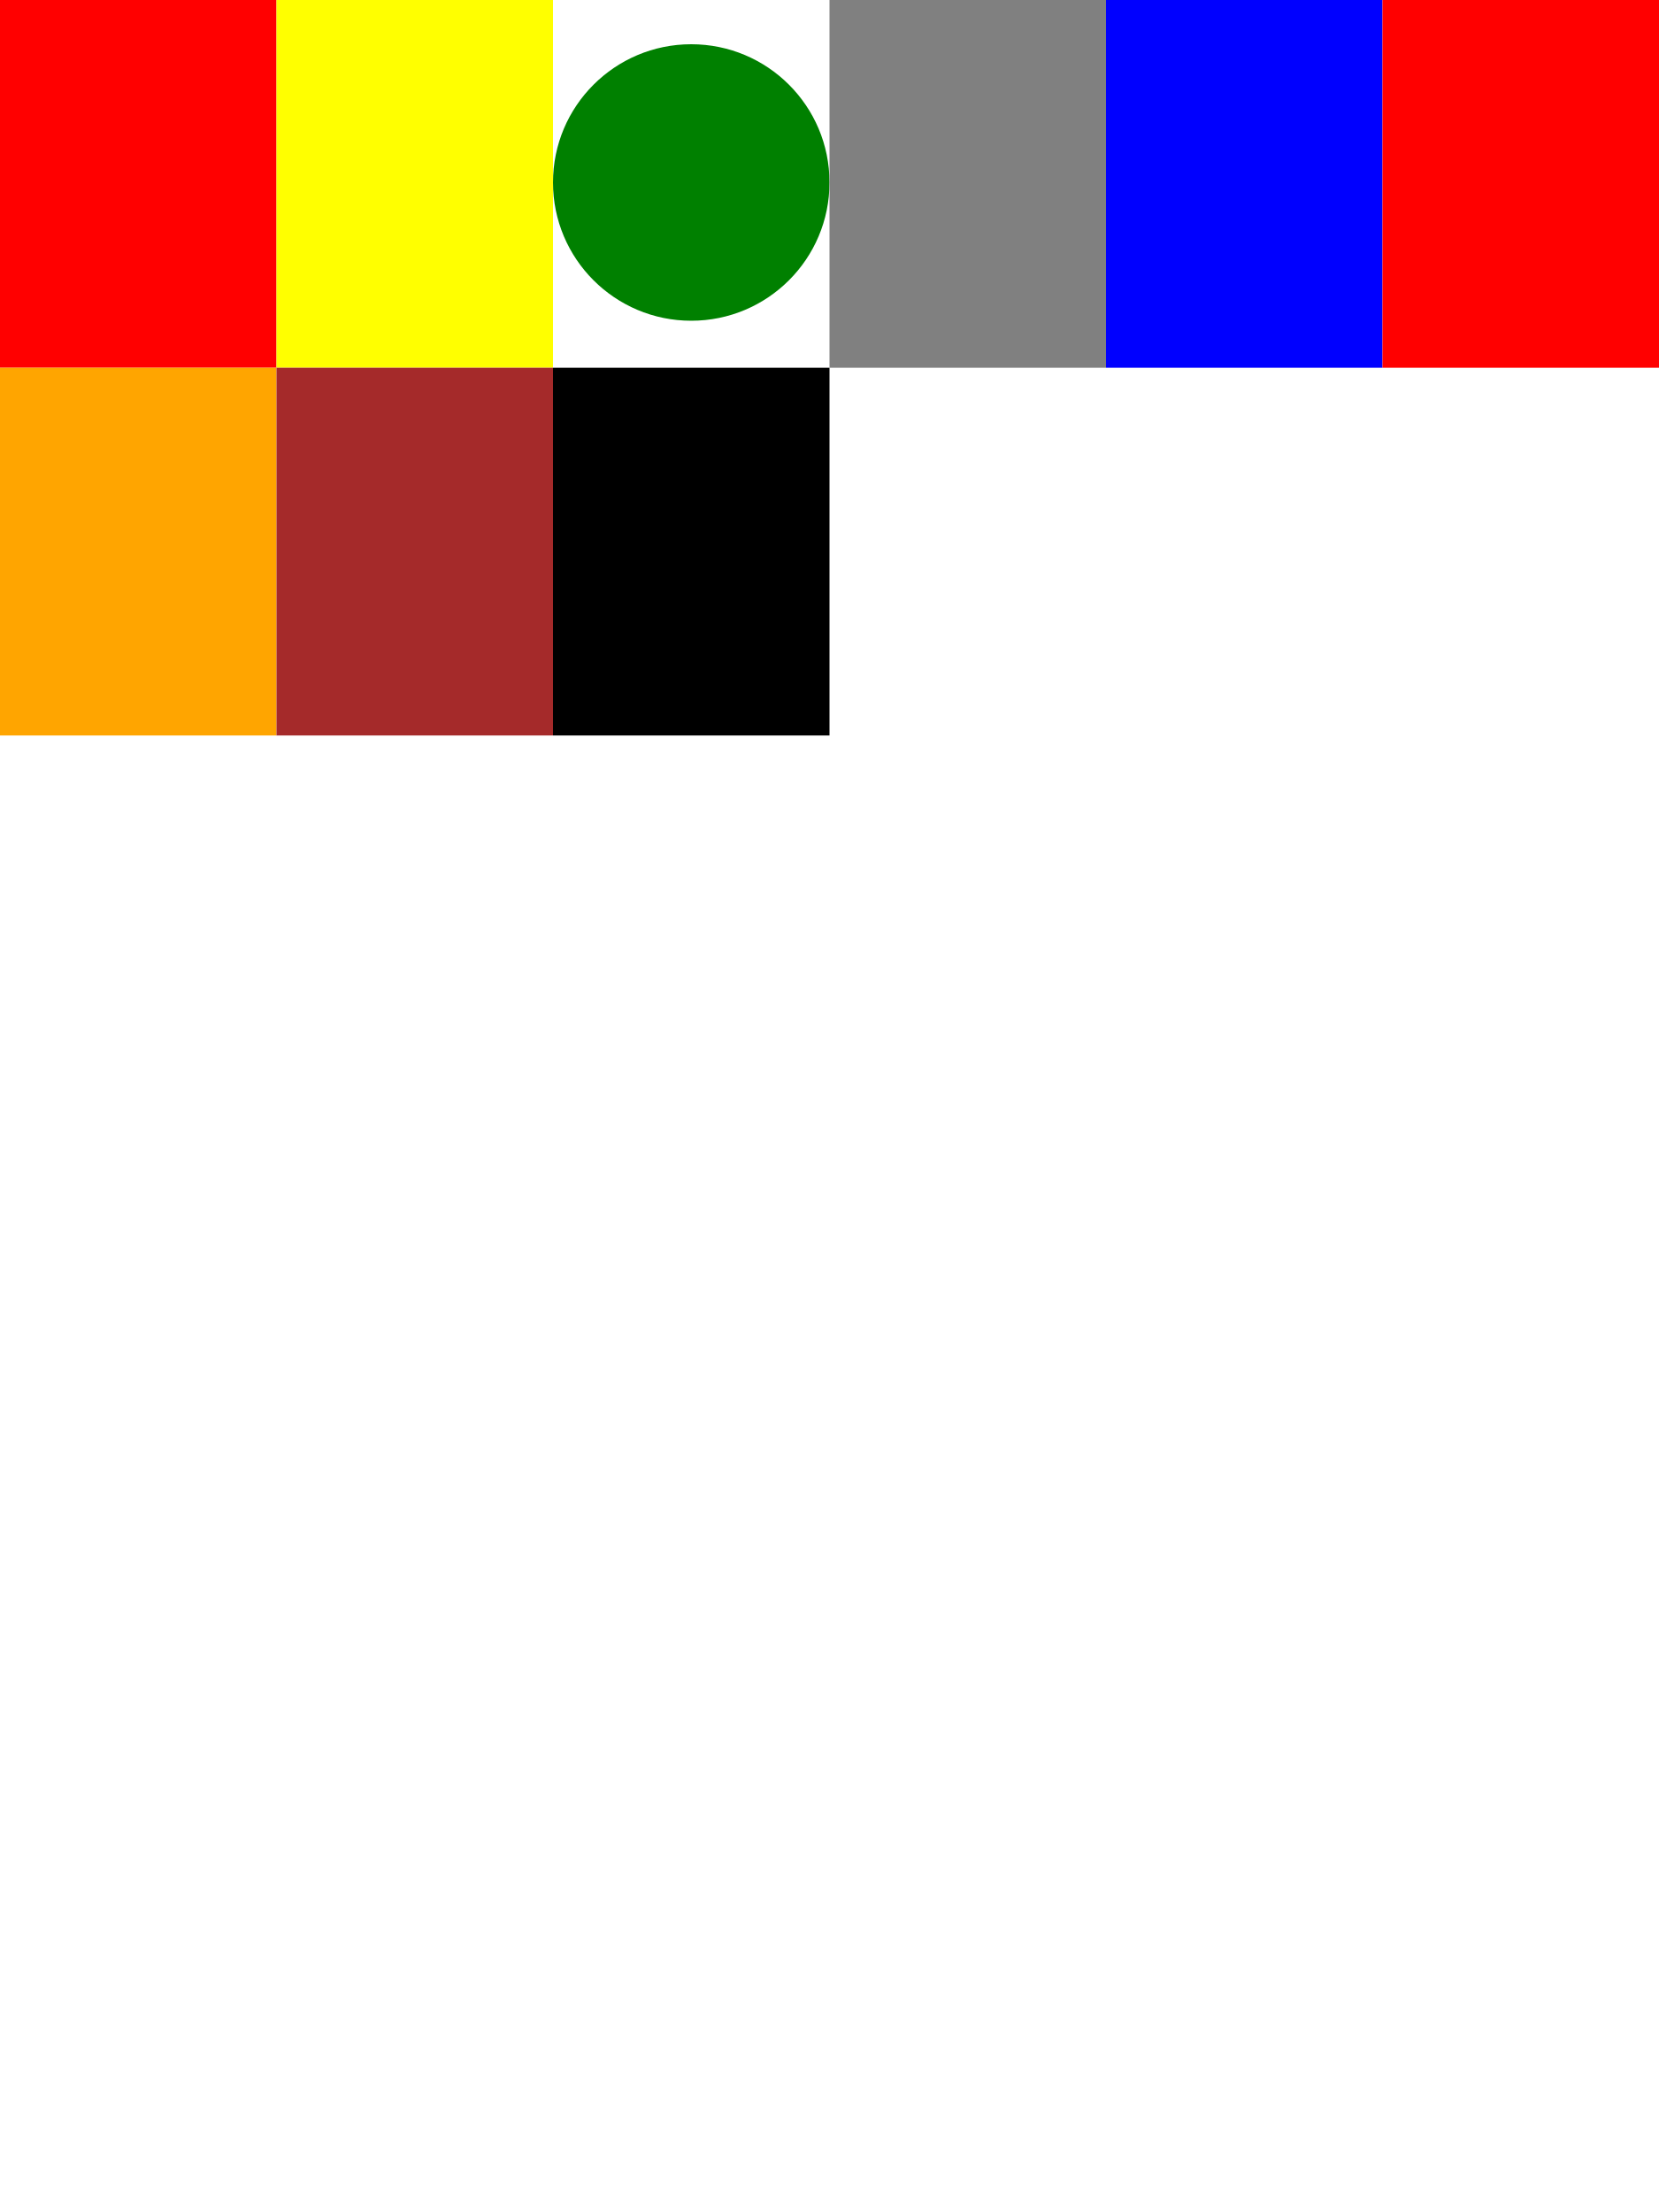
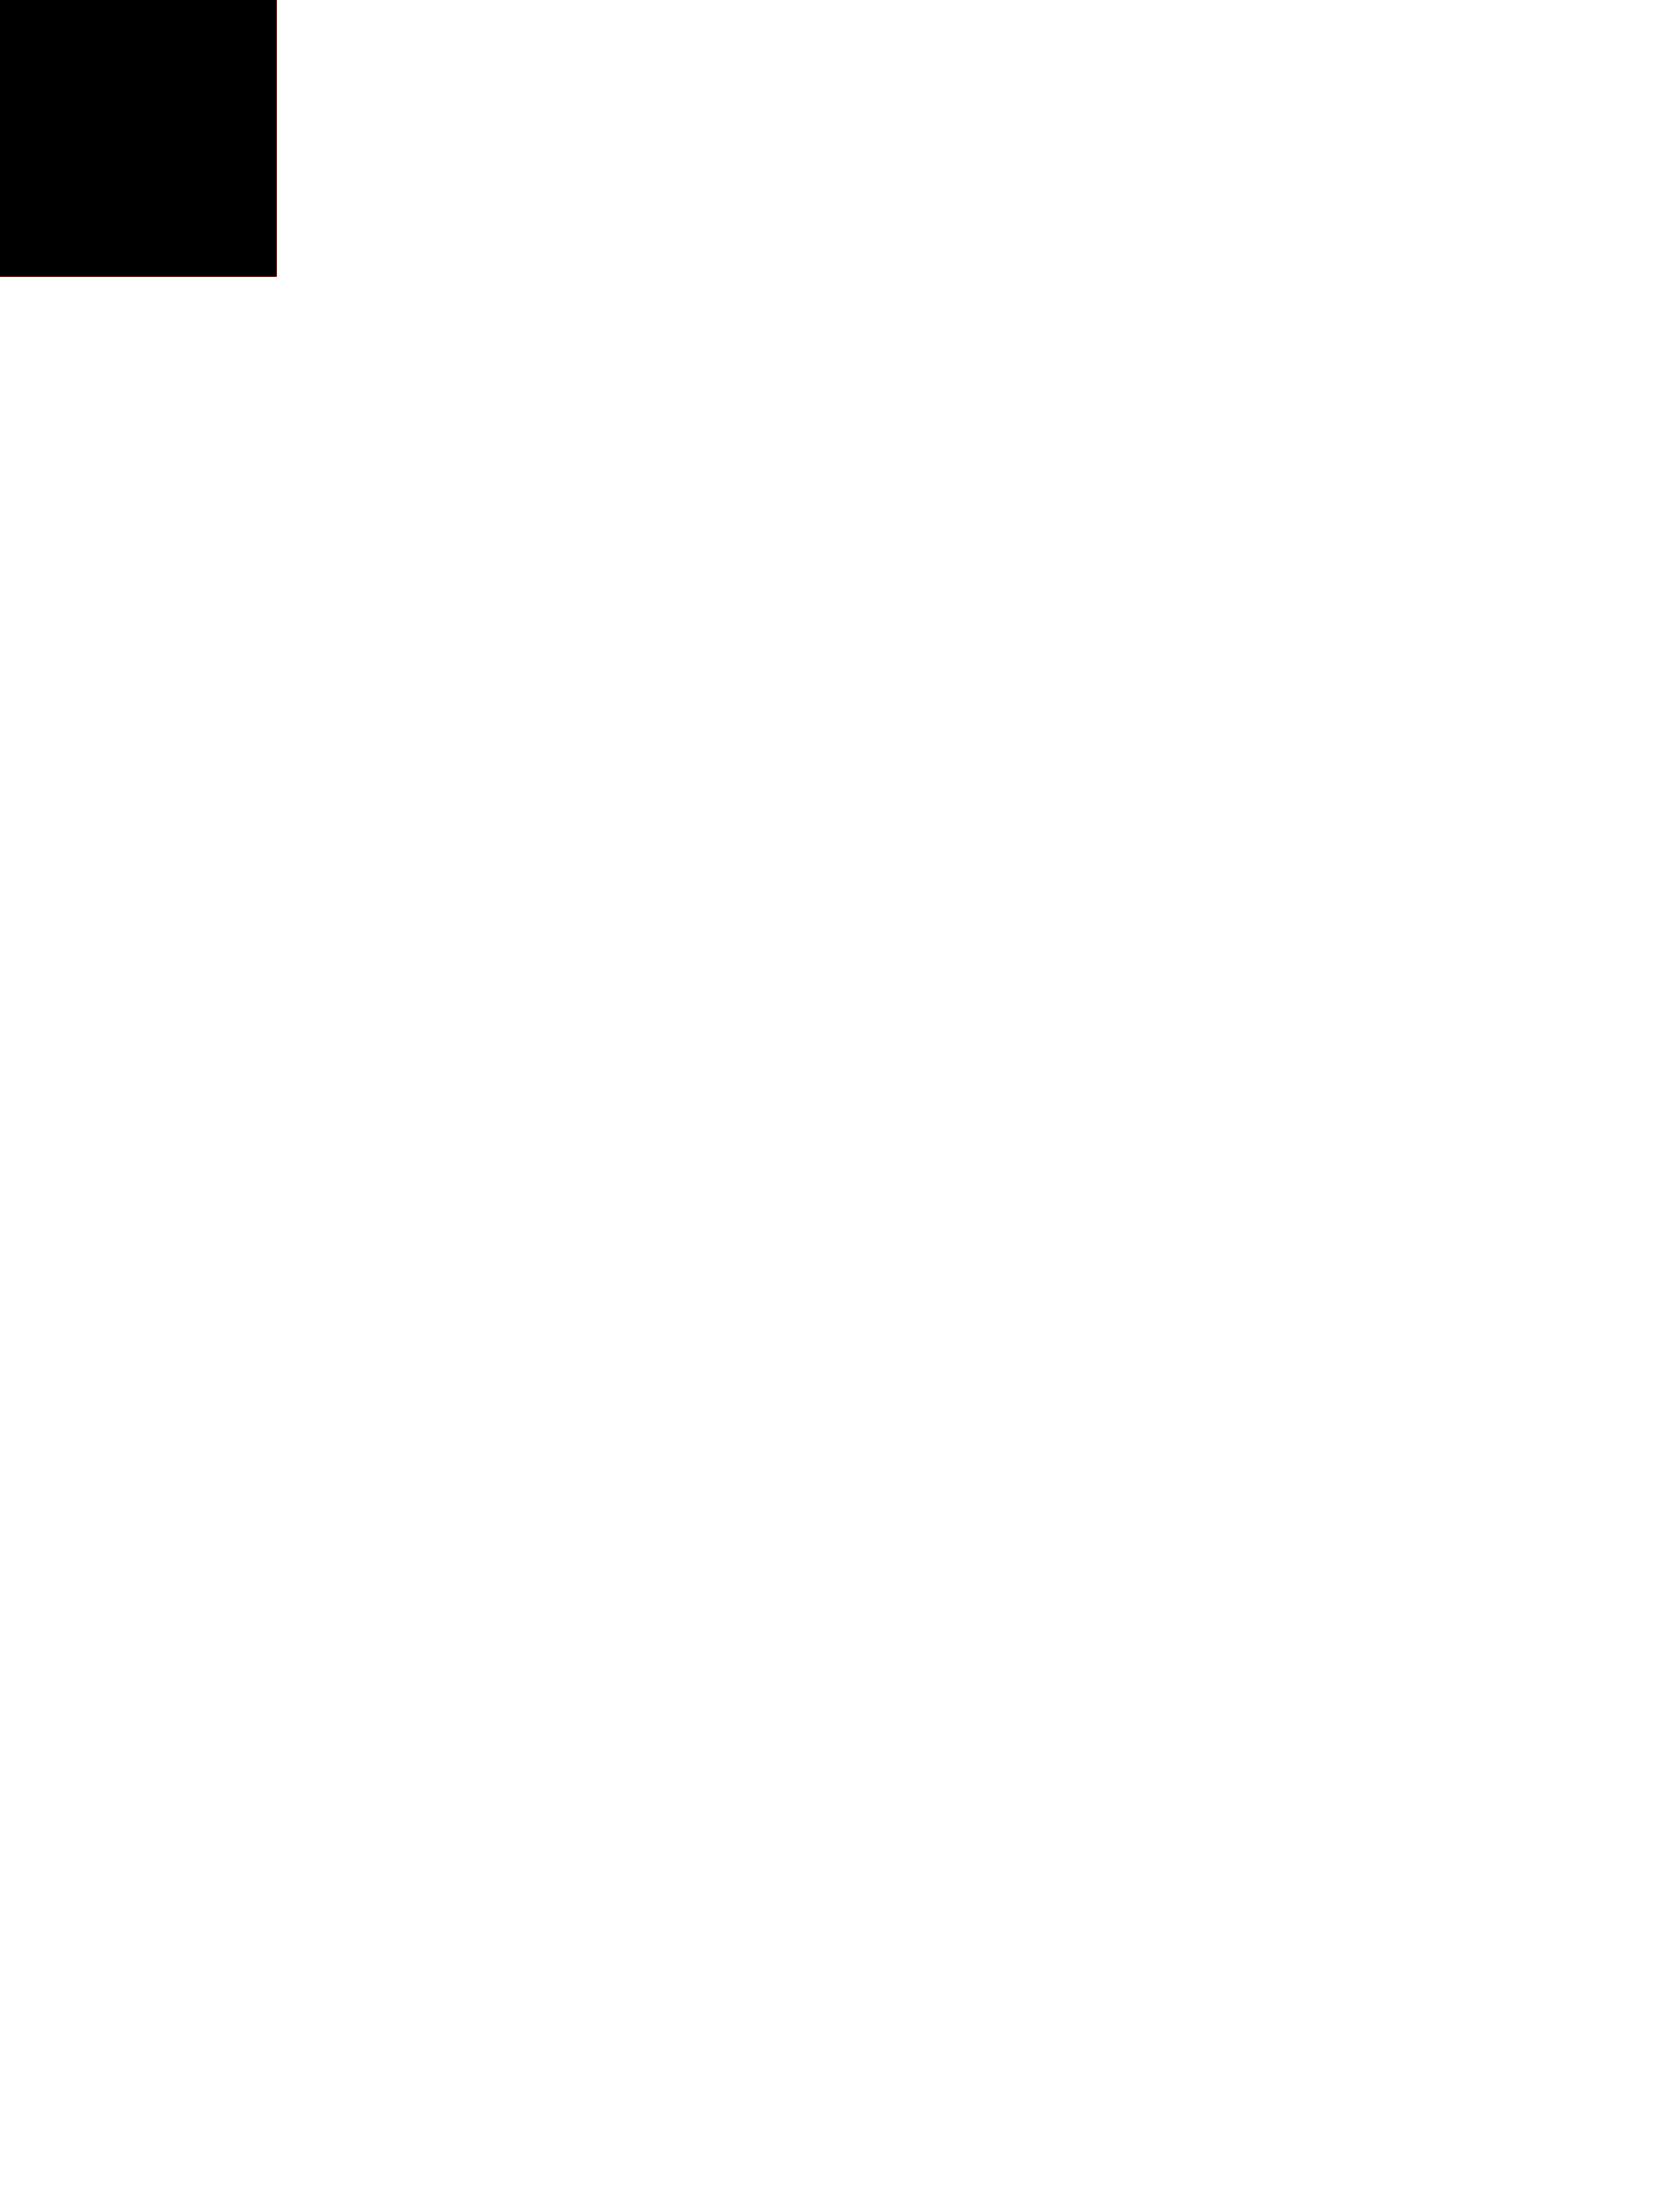
<svg xmlns="http://www.w3.org/2000/svg" width="600px" height="800px">
  <g transform="translate(0,0)">
    <rect x="0" y="0" width="600" height="800" fill="white" />
-     <rect x="0" y="0" width="100" height="133" fill="red" />
-     <rect x="100" y="0" width="100" height="133" fill="yellow" />
-     <circle cx="250" cy="66" r="50" fill="green" />
-     <rect x="300" y="0" width="100" height="133" fill="gray" />
-     <rect x="400" y="0" width="100" height="133" fill="blue" />
-     <rect x="500" y="0" width="100" height="133" fill="red" />
-     <rect x="0" y="133" width="100" height="133" fill="orange" />
-     <rect x="100" y="133" width="100" height="133" fill="brown" />
-     <rect x="200" y="133" width="100" height="133" fill="black" />
+     <rect x="0" y="0" width="100" height="100" fill="red" />
+     <rect x="0" y="0" width="100" height="100" fill="yellow" />
+     <circle cx="50" cy="50" r="50" fill="green" />
+     <rect x="0" y="0" width="100" height="100" fill="gray" />
+     <rect x="0" y="0" width="100" height="100" fill="blue" />
+     <rect x="0" y="0" width="100" height="100" fill="red" />
+     <rect x="0" y="0" width="100" height="100" fill="orange" />
+     <rect x="0" y="0" width="100" height="100" fill="brown" />
+     <rect x="0" y="0" width="100" height="100" fill="black" />
  </g>
</svg>
